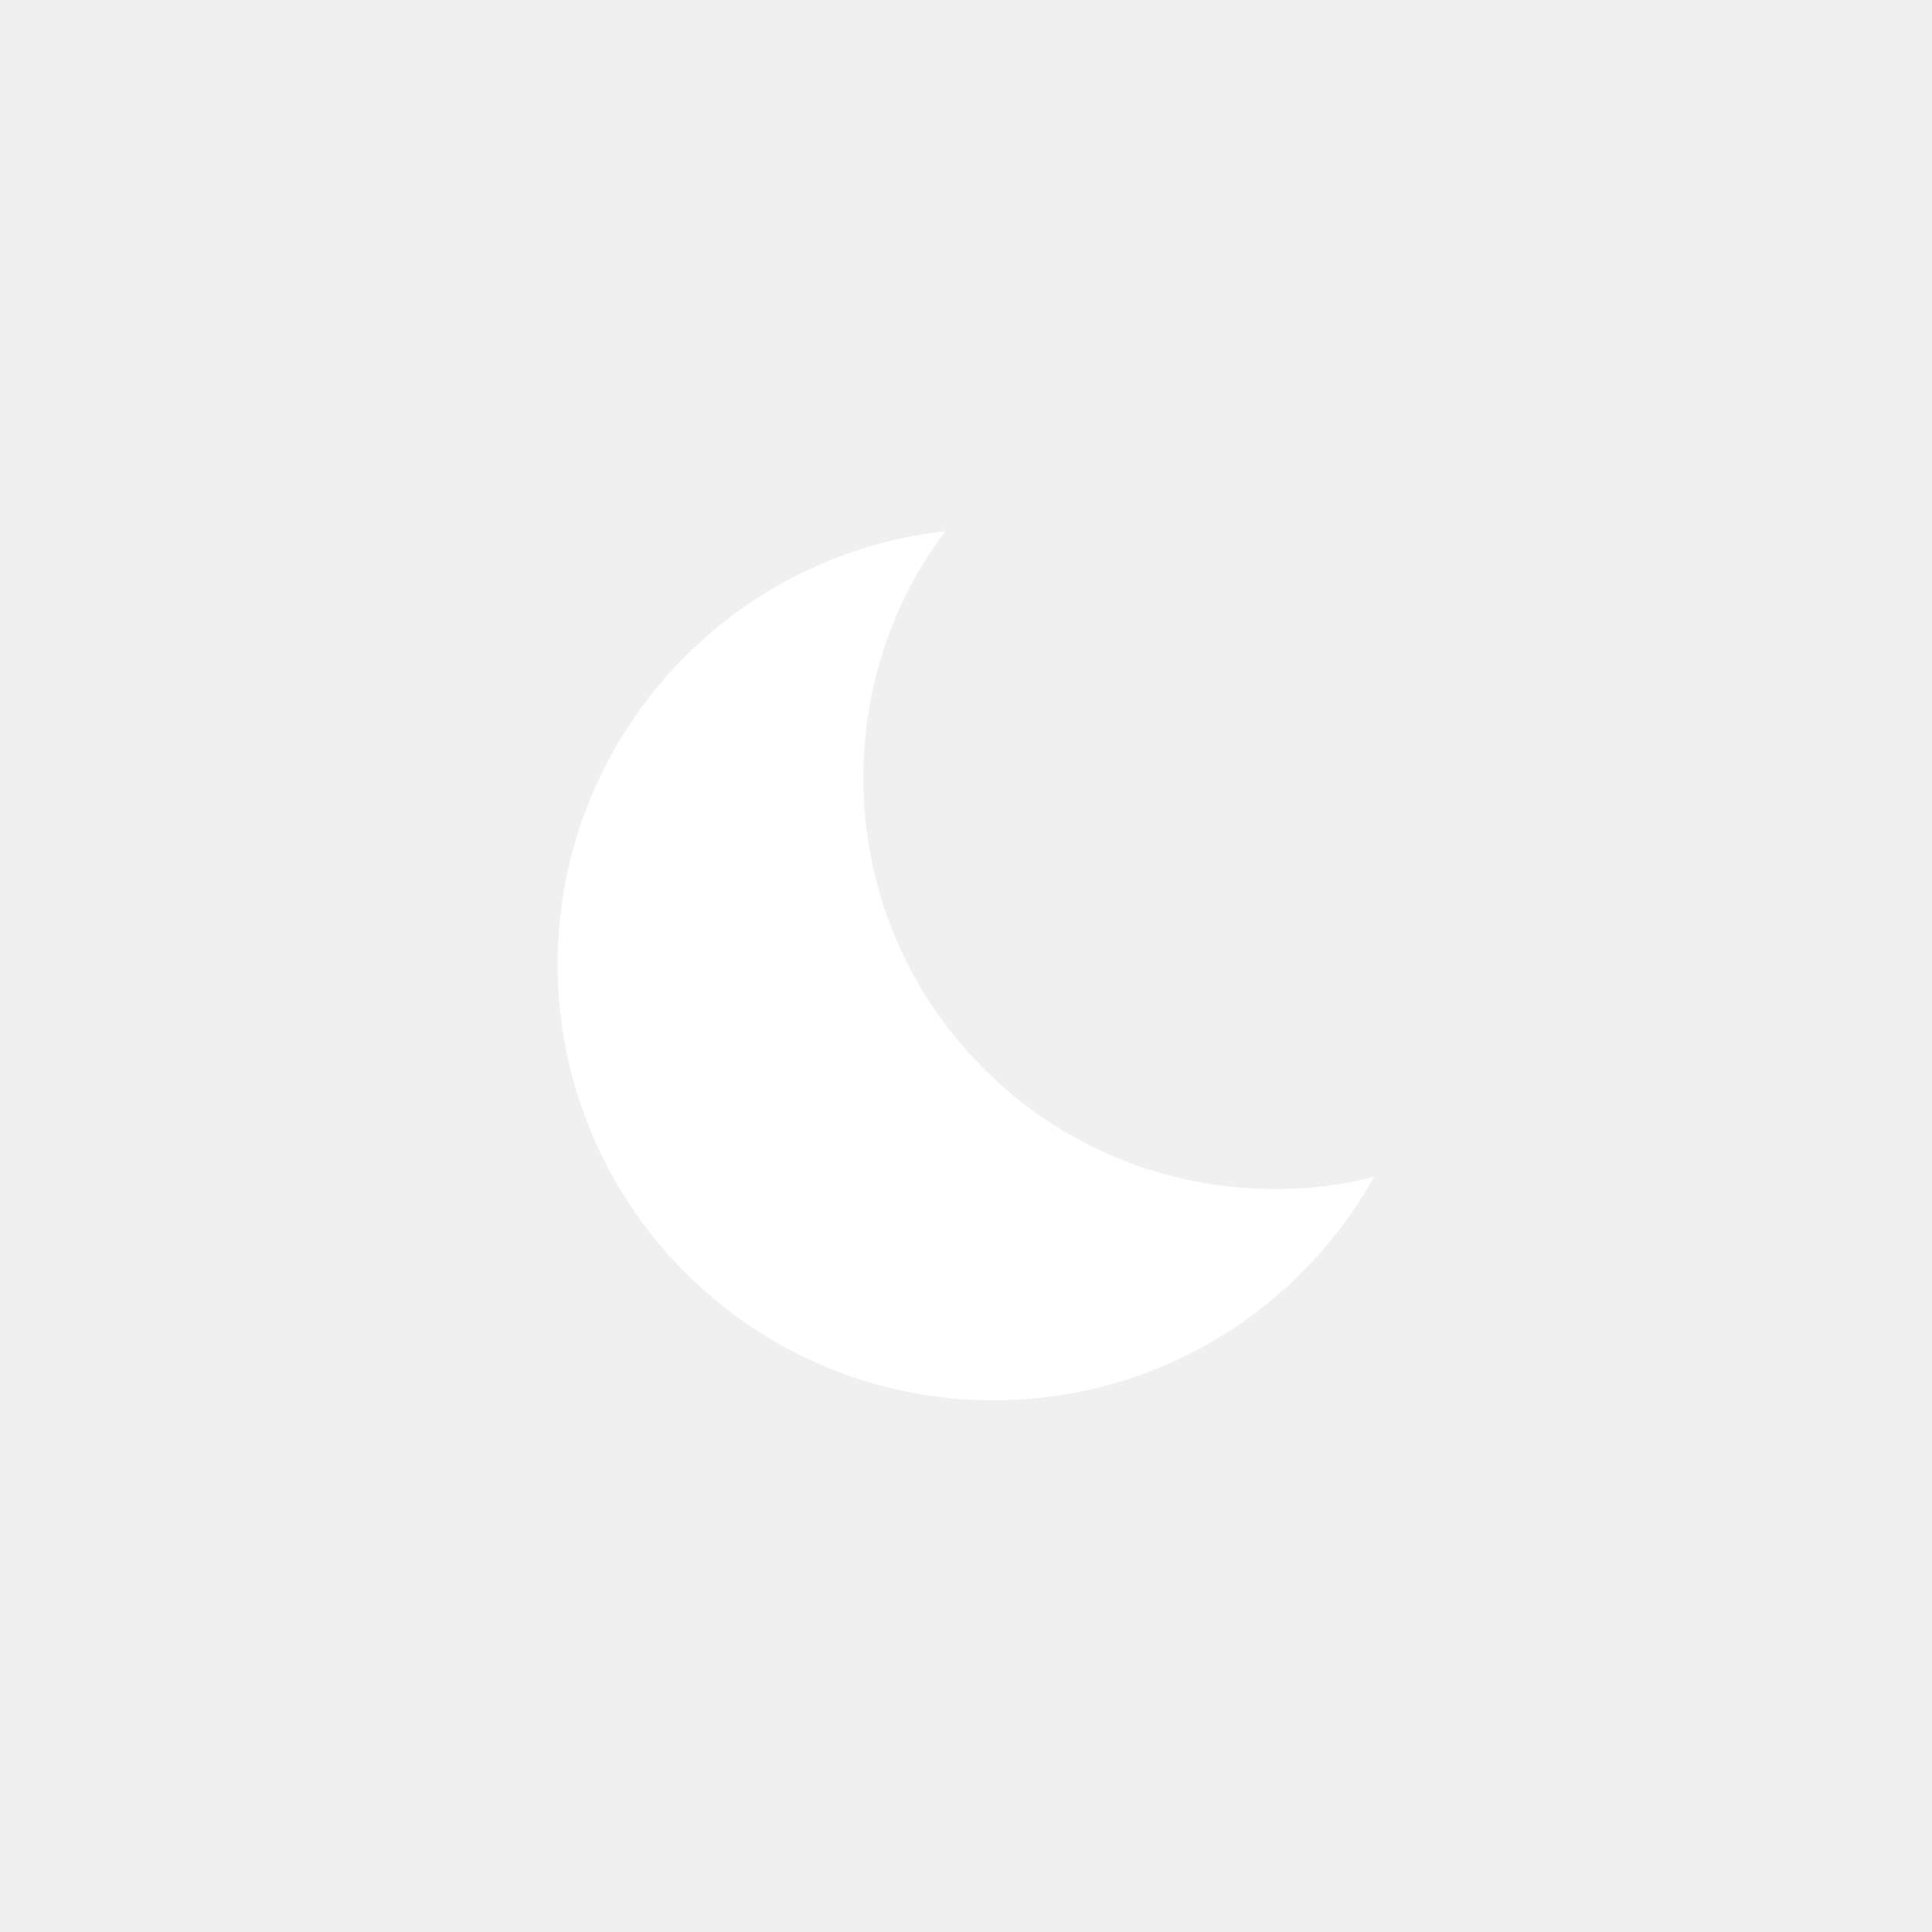
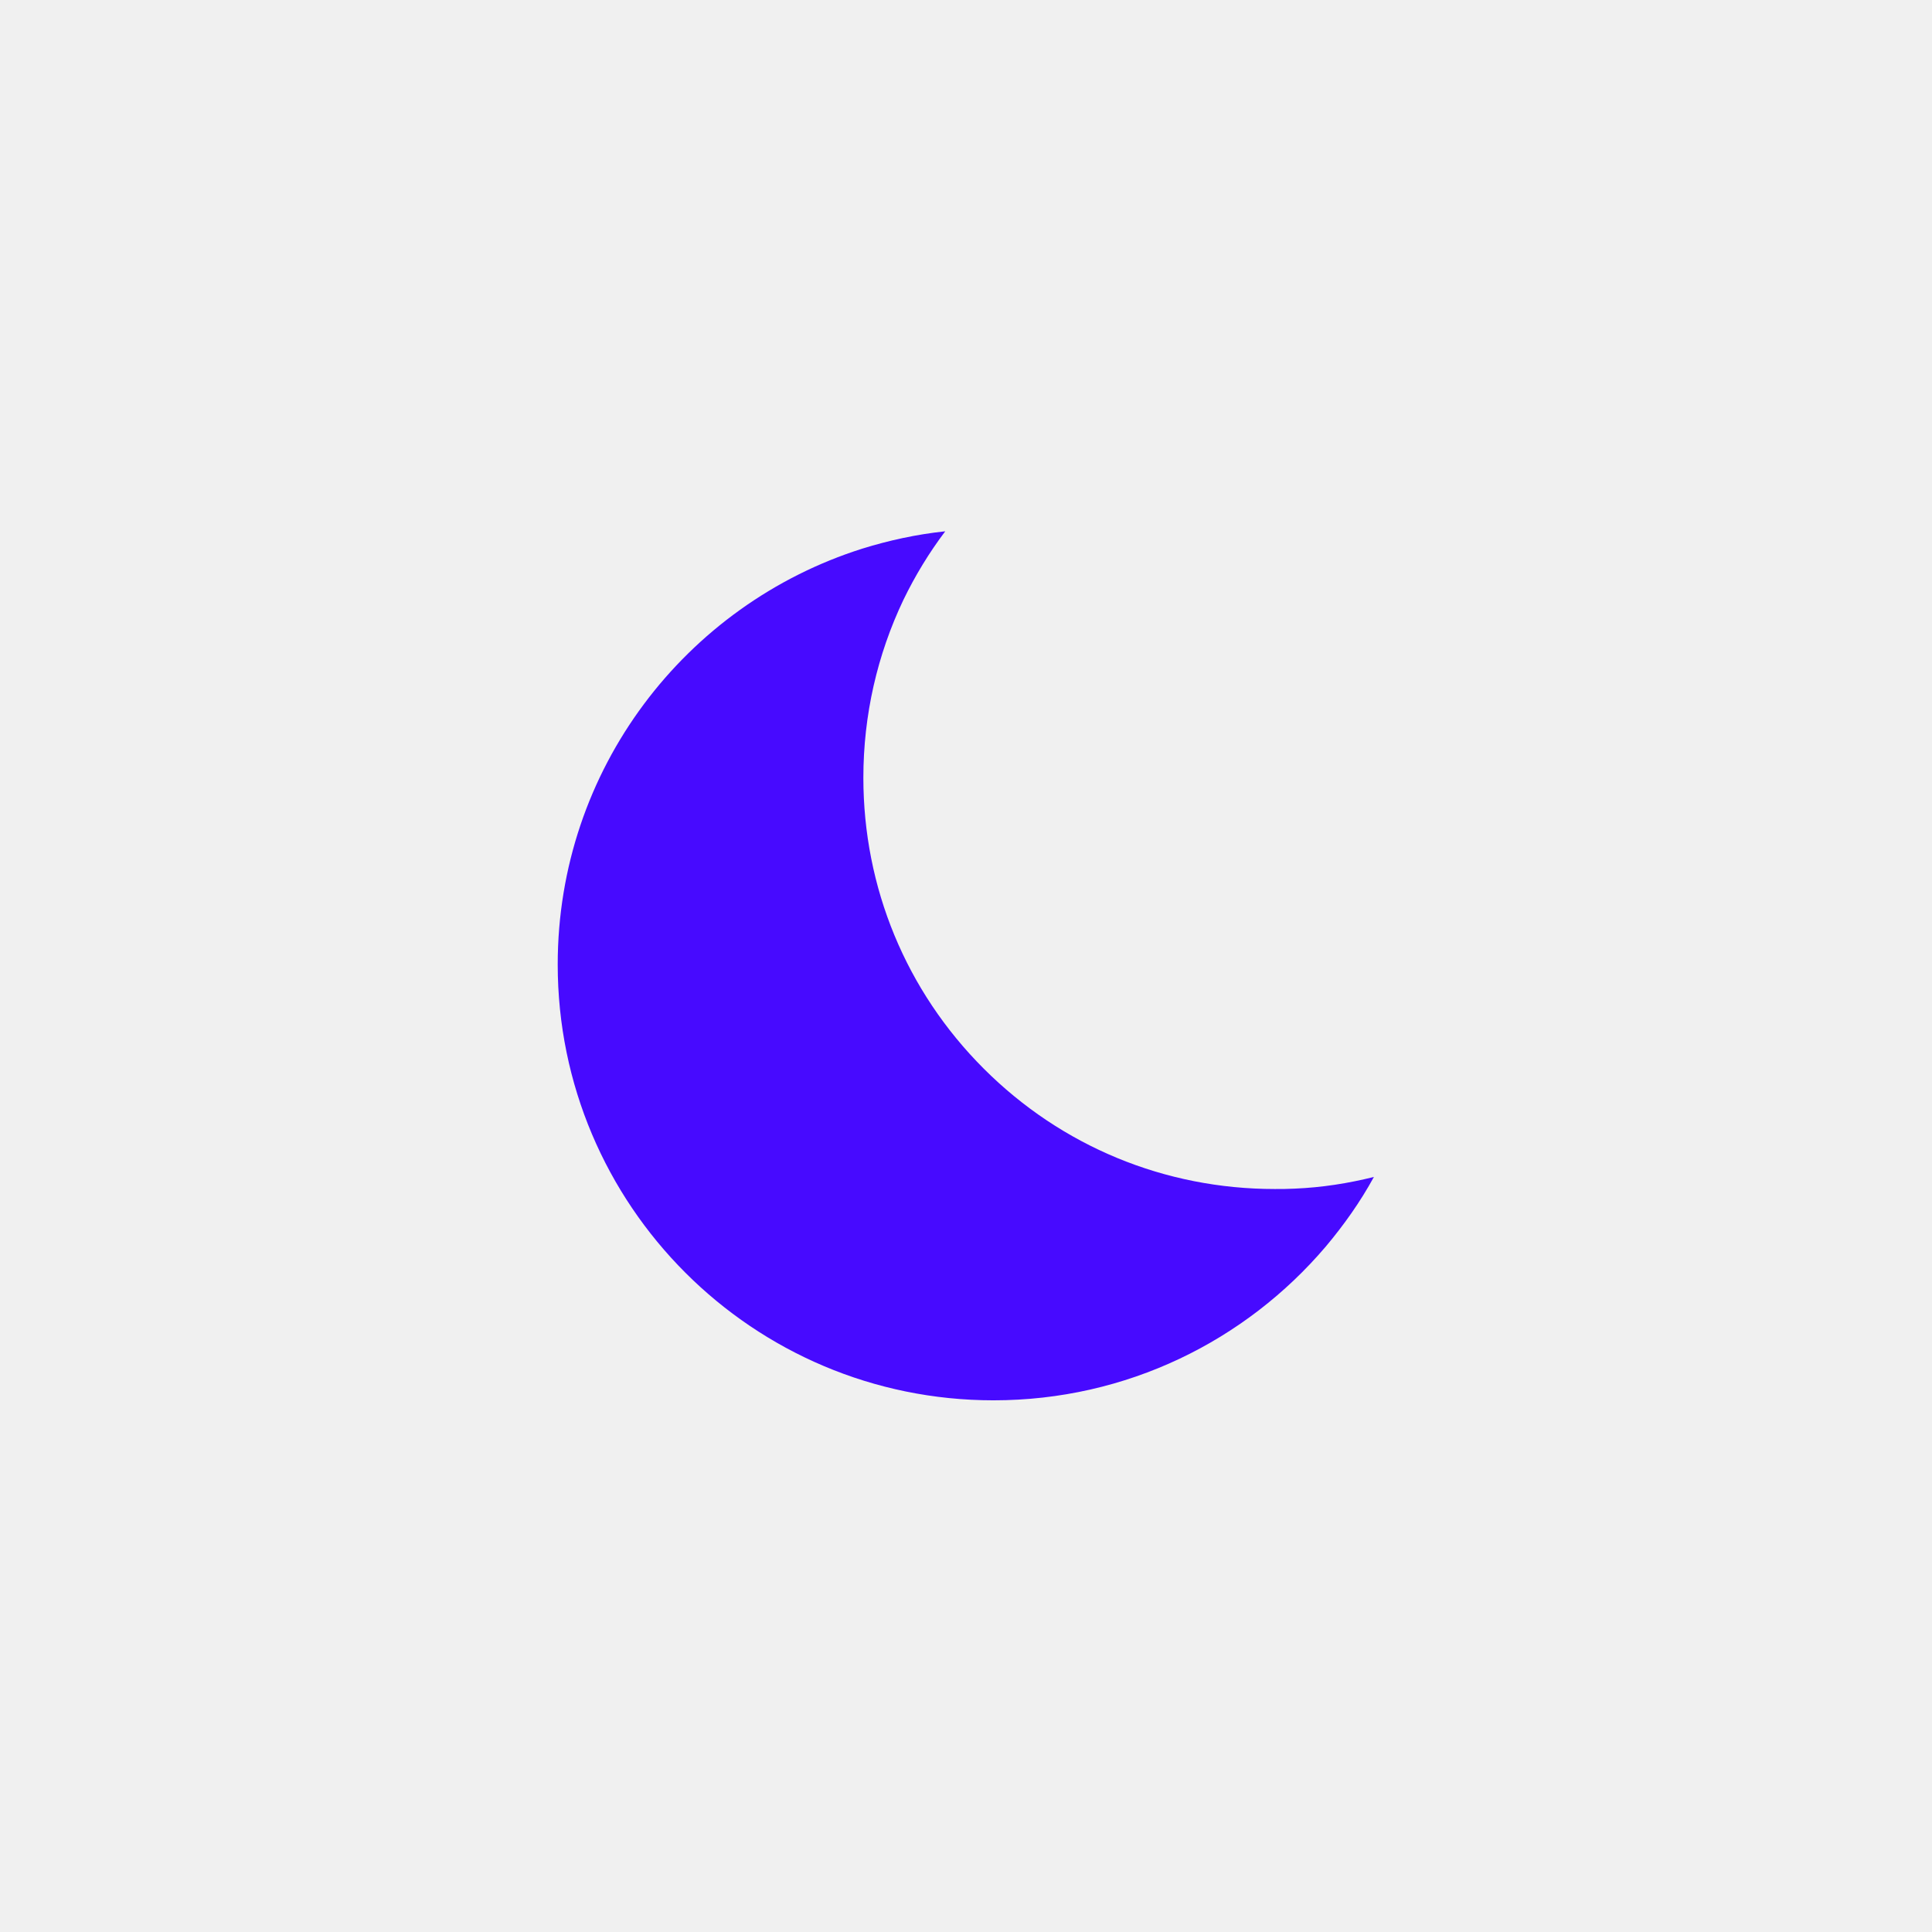
<svg xmlns="http://www.w3.org/2000/svg" height="512px" id="Layer_1" style="enable-background:new 0 0 512 512;" fill="white" version="1.1" viewBox="0 0 512 512" width="512px" xml:space="preserve">
-   <g>
-     <g>
-       <path d="M343.1,315c-1.8,0.1-3.5,0.1-5.3,0.1c-29.1,0-56.5-11.3-77.1-31.9c-20.6-20.6-31.9-48-31.9-77.1    c0-16.6,3.7-32.6,10.6-47.1c3.1-6.4,6.8-12.5,11.1-18.2c-7.6,0.8-14.9,2.4-22,4.6c-46.8,14.8-80.7,58.5-80.7,110.2    c0,63.8,51.7,115.5,115.5,115.5c35.3,0,66.8-15.8,88-40.7c4.8-5.7,9.2-11.9,12.8-18.5C357.3,313.6,350.3,314.7,343.1,315z" />
+   <defs id="defs11" />
+   <g id="g6" style="fill:#470aff;fill-opacity:1">
+     <g id="g4" style="fill:#470aff;fill-opacity:1">
+       <path d="M343.1,315c-1.8,0.1-3.5,0.1-5.3,0.1c-29.1,0-56.5-11.3-77.1-31.9c-20.6-20.6-31.9-48-31.9-77.1    c0-16.6,3.7-32.6,10.6-47.1c3.1-6.4,6.8-12.5,11.1-18.2c-7.6,0.8-14.9,2.4-22,4.6c-46.8,14.8-80.7,58.5-80.7,110.2    c0,63.8,51.7,115.5,115.5,115.5c35.3,0,66.8-15.8,88-40.7c4.8-5.7,9.2-11.9,12.8-18.5C357.3,313.6,350.3,314.7,343.1,315z" id="path2" style="fill:#470aff;fill-opacity:1" />
    </g>
  </g>
</svg>
